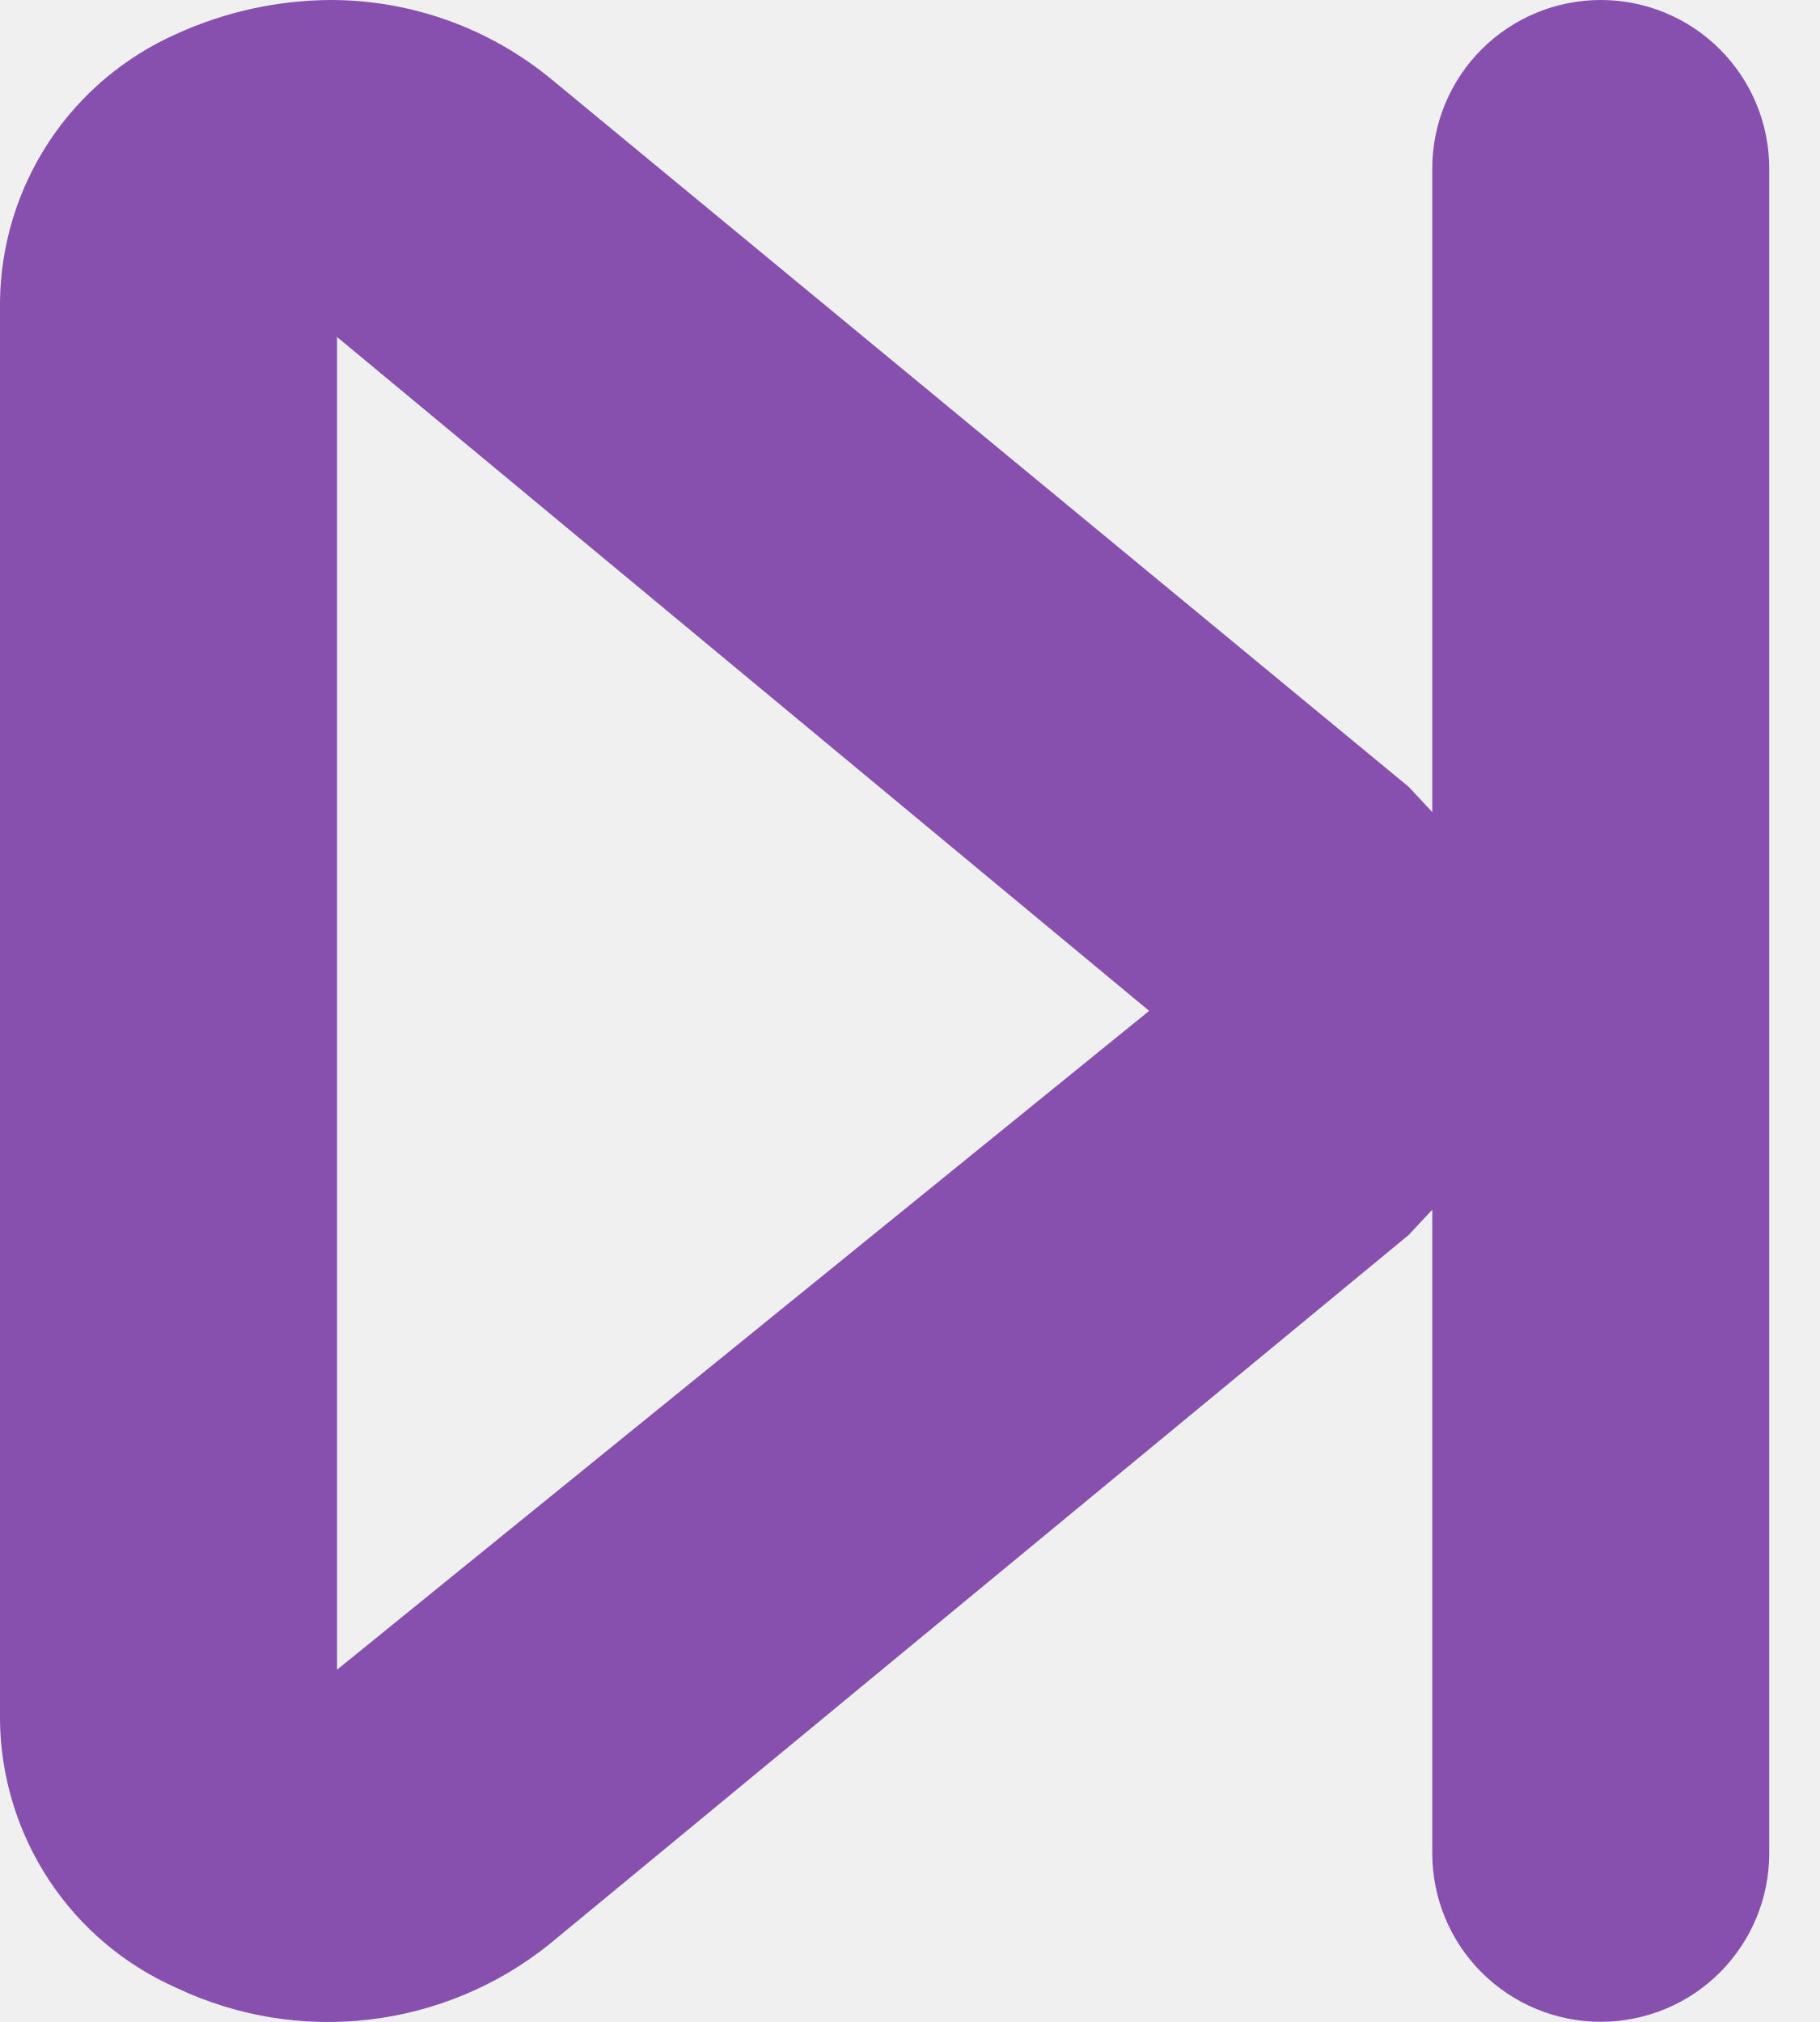
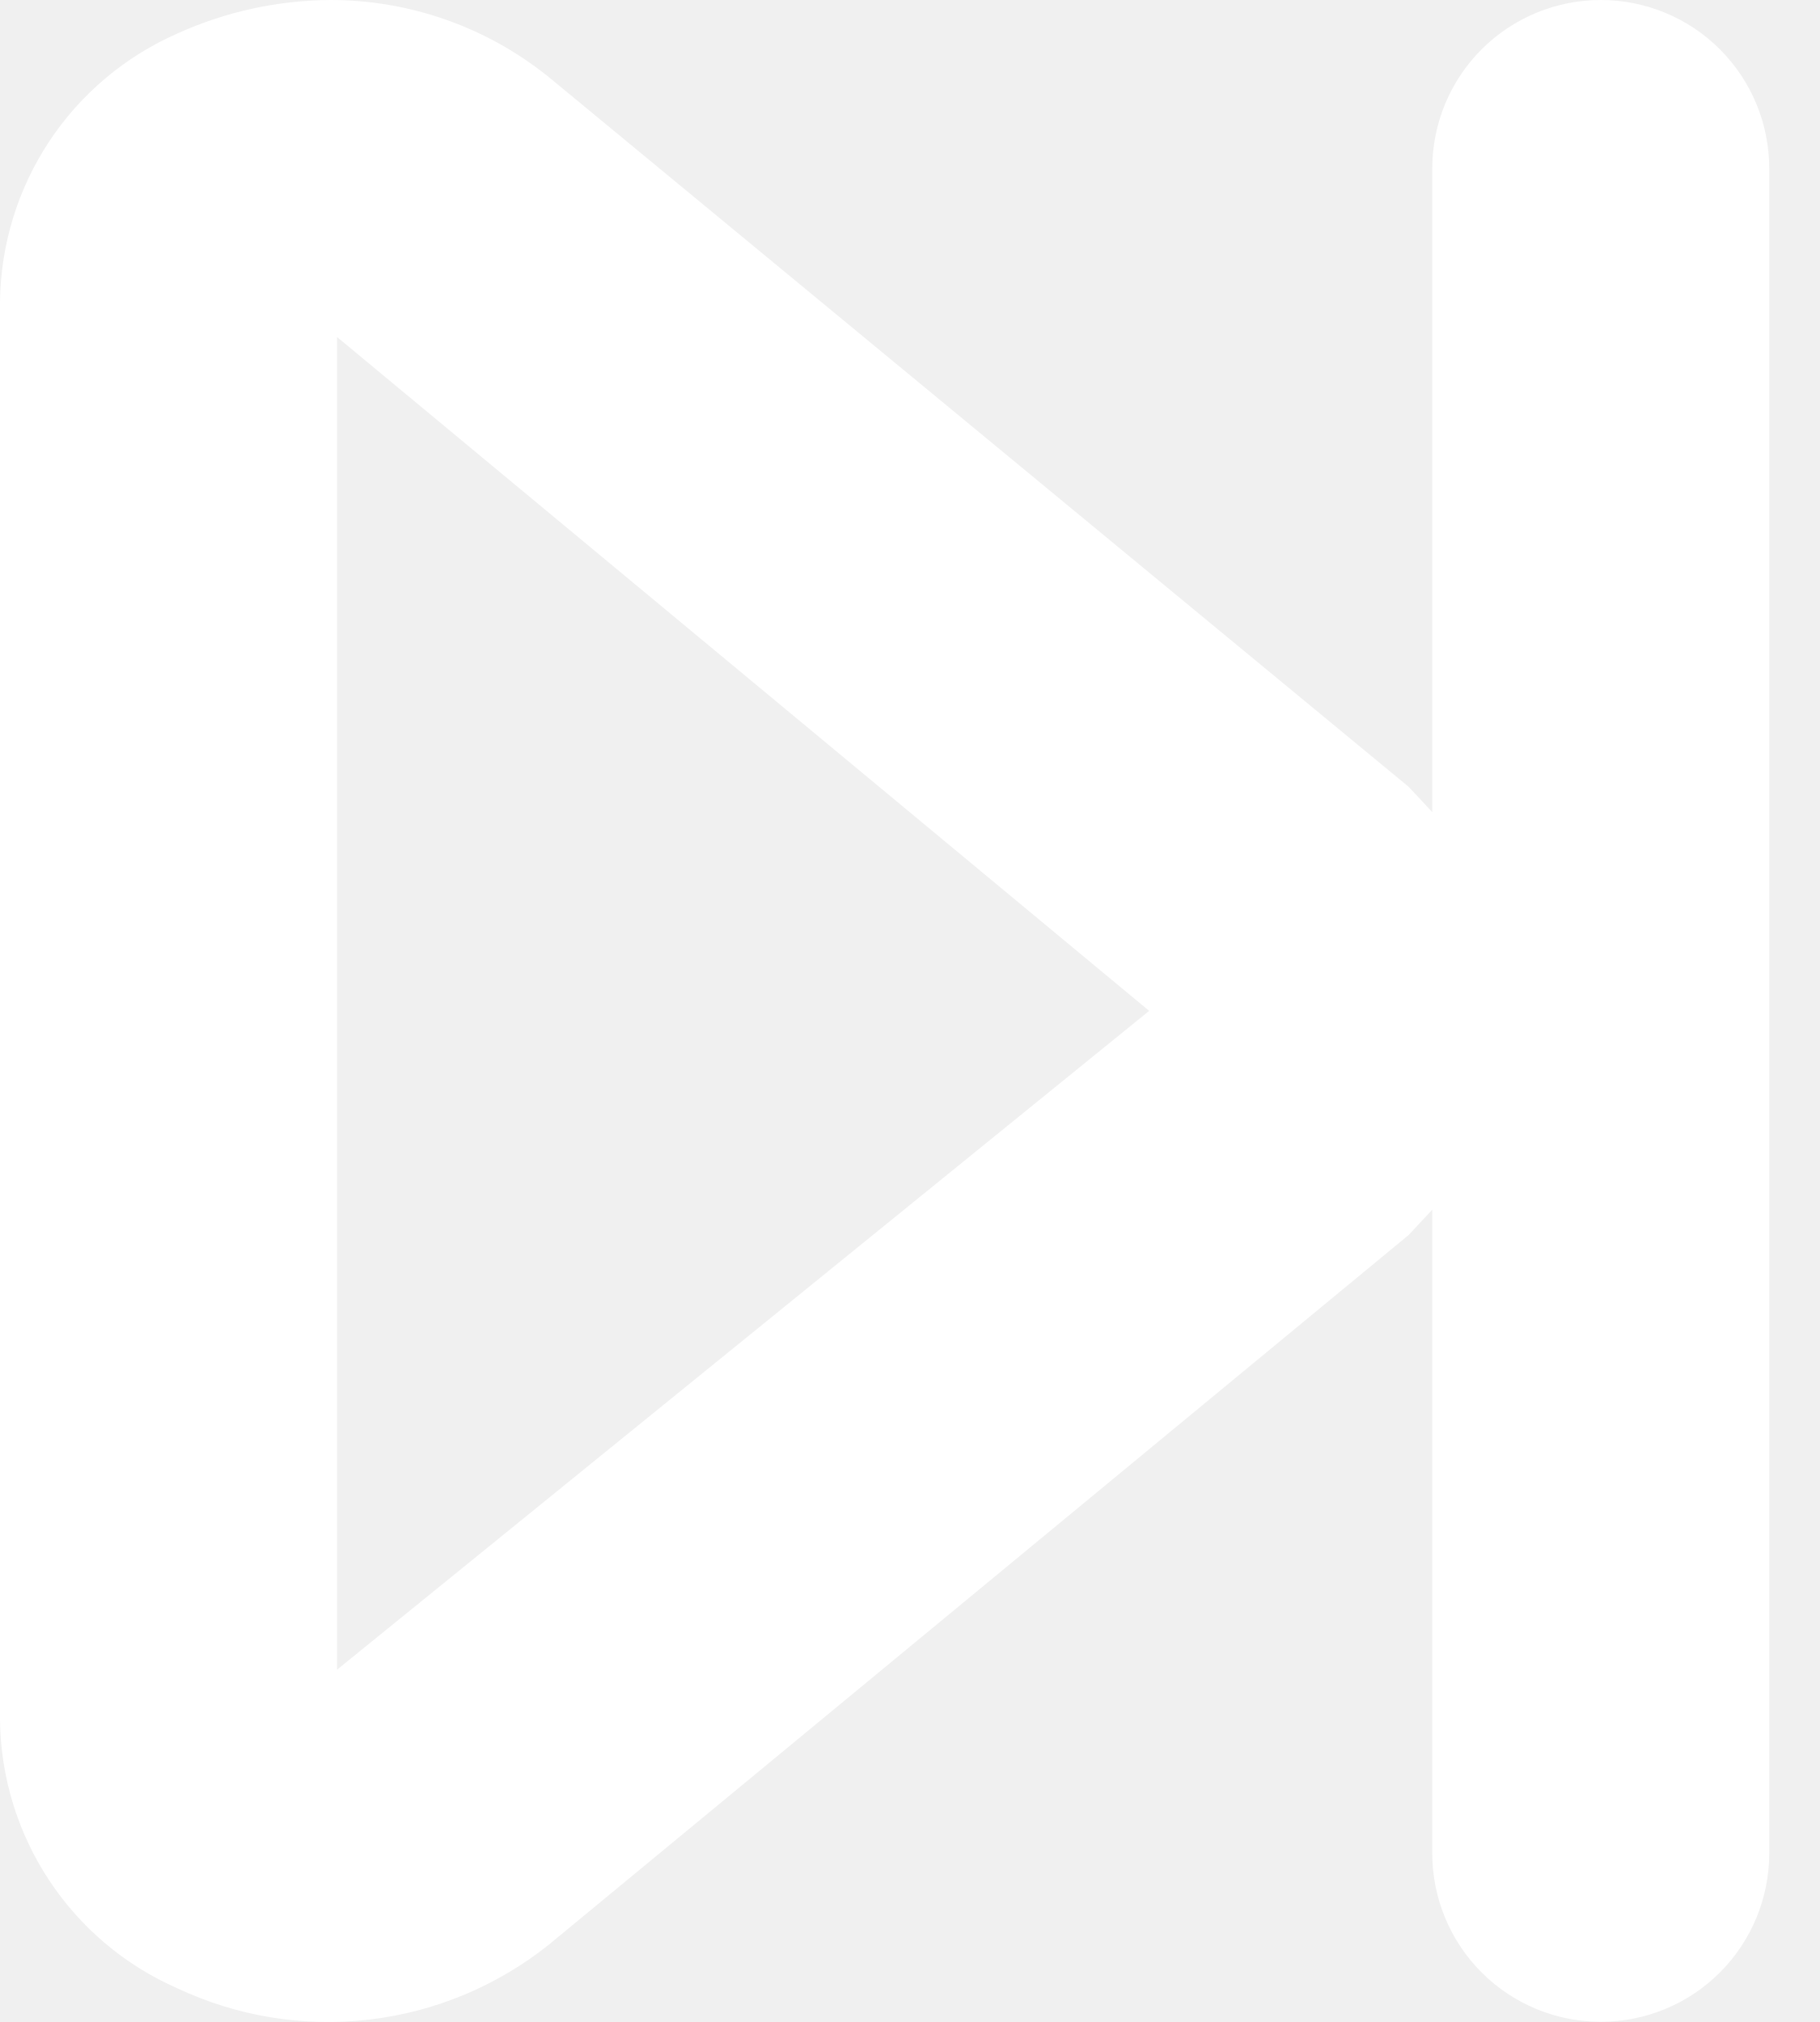
<svg xmlns="http://www.w3.org/2000/svg" width="27" height="30" viewBox="0 0 27 30" fill="none">
-   <path d="M2.625 29.497C3.514 29.917 4.503 30.079 5.48 29.964C6.457 29.849 7.382 29.462 8.149 28.847L20.898 18.323L21.248 17.948V27.497C21.248 28.16 21.511 28.796 21.98 29.265C22.449 29.734 23.085 29.997 23.748 29.997C24.411 29.997 25.047 29.734 25.515 29.265C25.984 28.796 26.247 28.16 26.247 27.497L26.247 2.5C26.247 1.837 25.984 1.201 25.515 0.732C25.047 0.263 24.411 3.62252e-06 23.748 3.62252e-06C23.085 3.62252e-06 22.449 0.263 21.98 0.732C21.511 1.201 21.248 1.837 21.248 2.5L21.248 12.049L20.898 11.674L8.149 1.15C7.23 0.405 6.083 -0.001 4.9 3.62252e-06C4.115 0.005 3.339 0.175 2.625 0.5C1.852 0.841 1.193 1.397 0.728 2.101C0.263 2.806 0.01 3.63 1.19209e-07 4.475L1.19209e-07 25.523C0.01 26.367 0.263 27.191 0.728 27.896C1.193 28.601 1.852 29.157 2.625 29.497ZM5 5L17.048 14.998L5 24.773L5 5Z" fill="#8750AF" />
+   <path d="M2.625 29.497C3.514 29.917 4.503 30.079 5.48 29.964C6.457 29.849 7.382 29.462 8.149 28.847L20.898 18.323L21.248 17.948V27.497C21.248 28.16 21.511 28.796 21.98 29.265C22.449 29.734 23.085 29.997 23.748 29.997C24.411 29.997 25.047 29.734 25.515 29.265C25.984 28.796 26.247 28.16 26.247 27.497L26.247 2.5C26.247 1.837 25.984 1.201 25.515 0.732C25.047 0.263 24.411 3.62252e-06 23.748 3.62252e-06C23.085 3.62252e-06 22.449 0.263 21.98 0.732C21.511 1.201 21.248 1.837 21.248 2.5L21.248 12.049L20.898 11.674L8.149 1.15C7.23 0.405 6.083 -0.001 4.9 3.62252e-06C4.115 0.005 3.339 0.175 2.625 0.5C1.852 0.841 1.193 1.397 0.728 2.101C0.263 2.806 0.01 3.63 1.19209e-07 4.475L1.19209e-07 25.523C0.01 26.367 0.263 27.191 0.728 27.896C1.193 28.601 1.852 29.157 2.625 29.497ZM5 5L17.048 14.998L5 24.773L5 5Z" fill="white" />
</svg>
